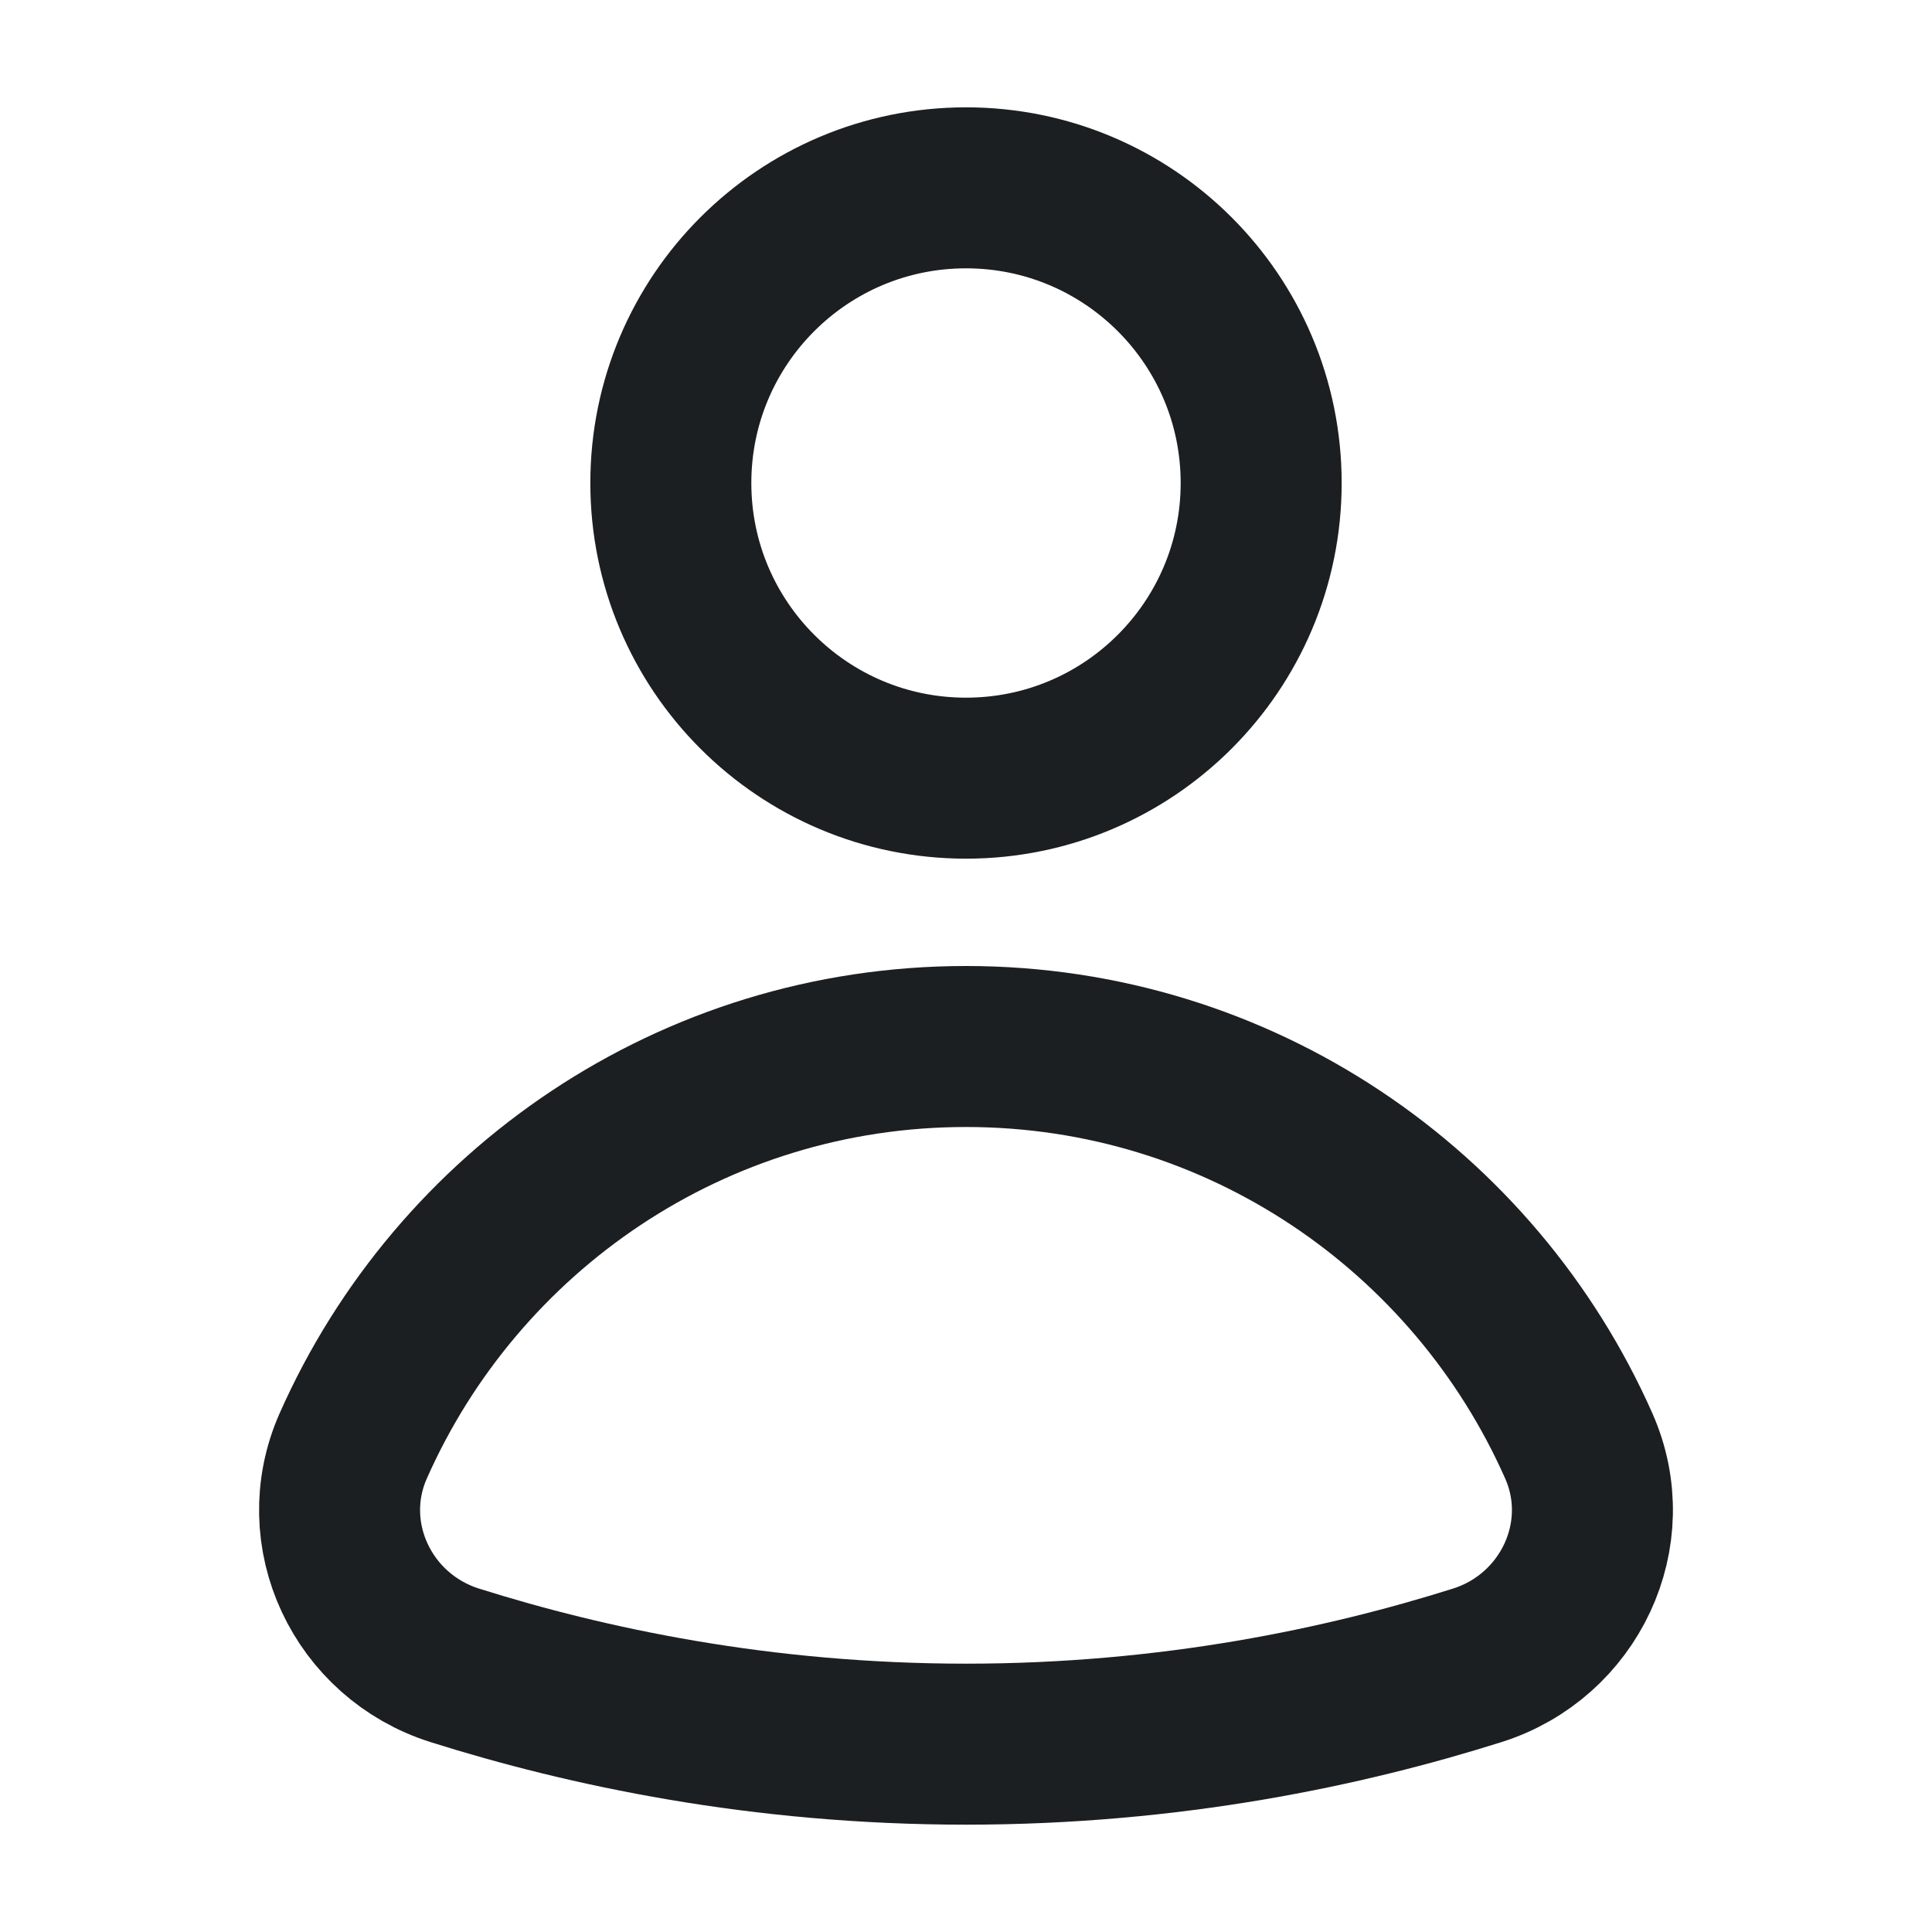
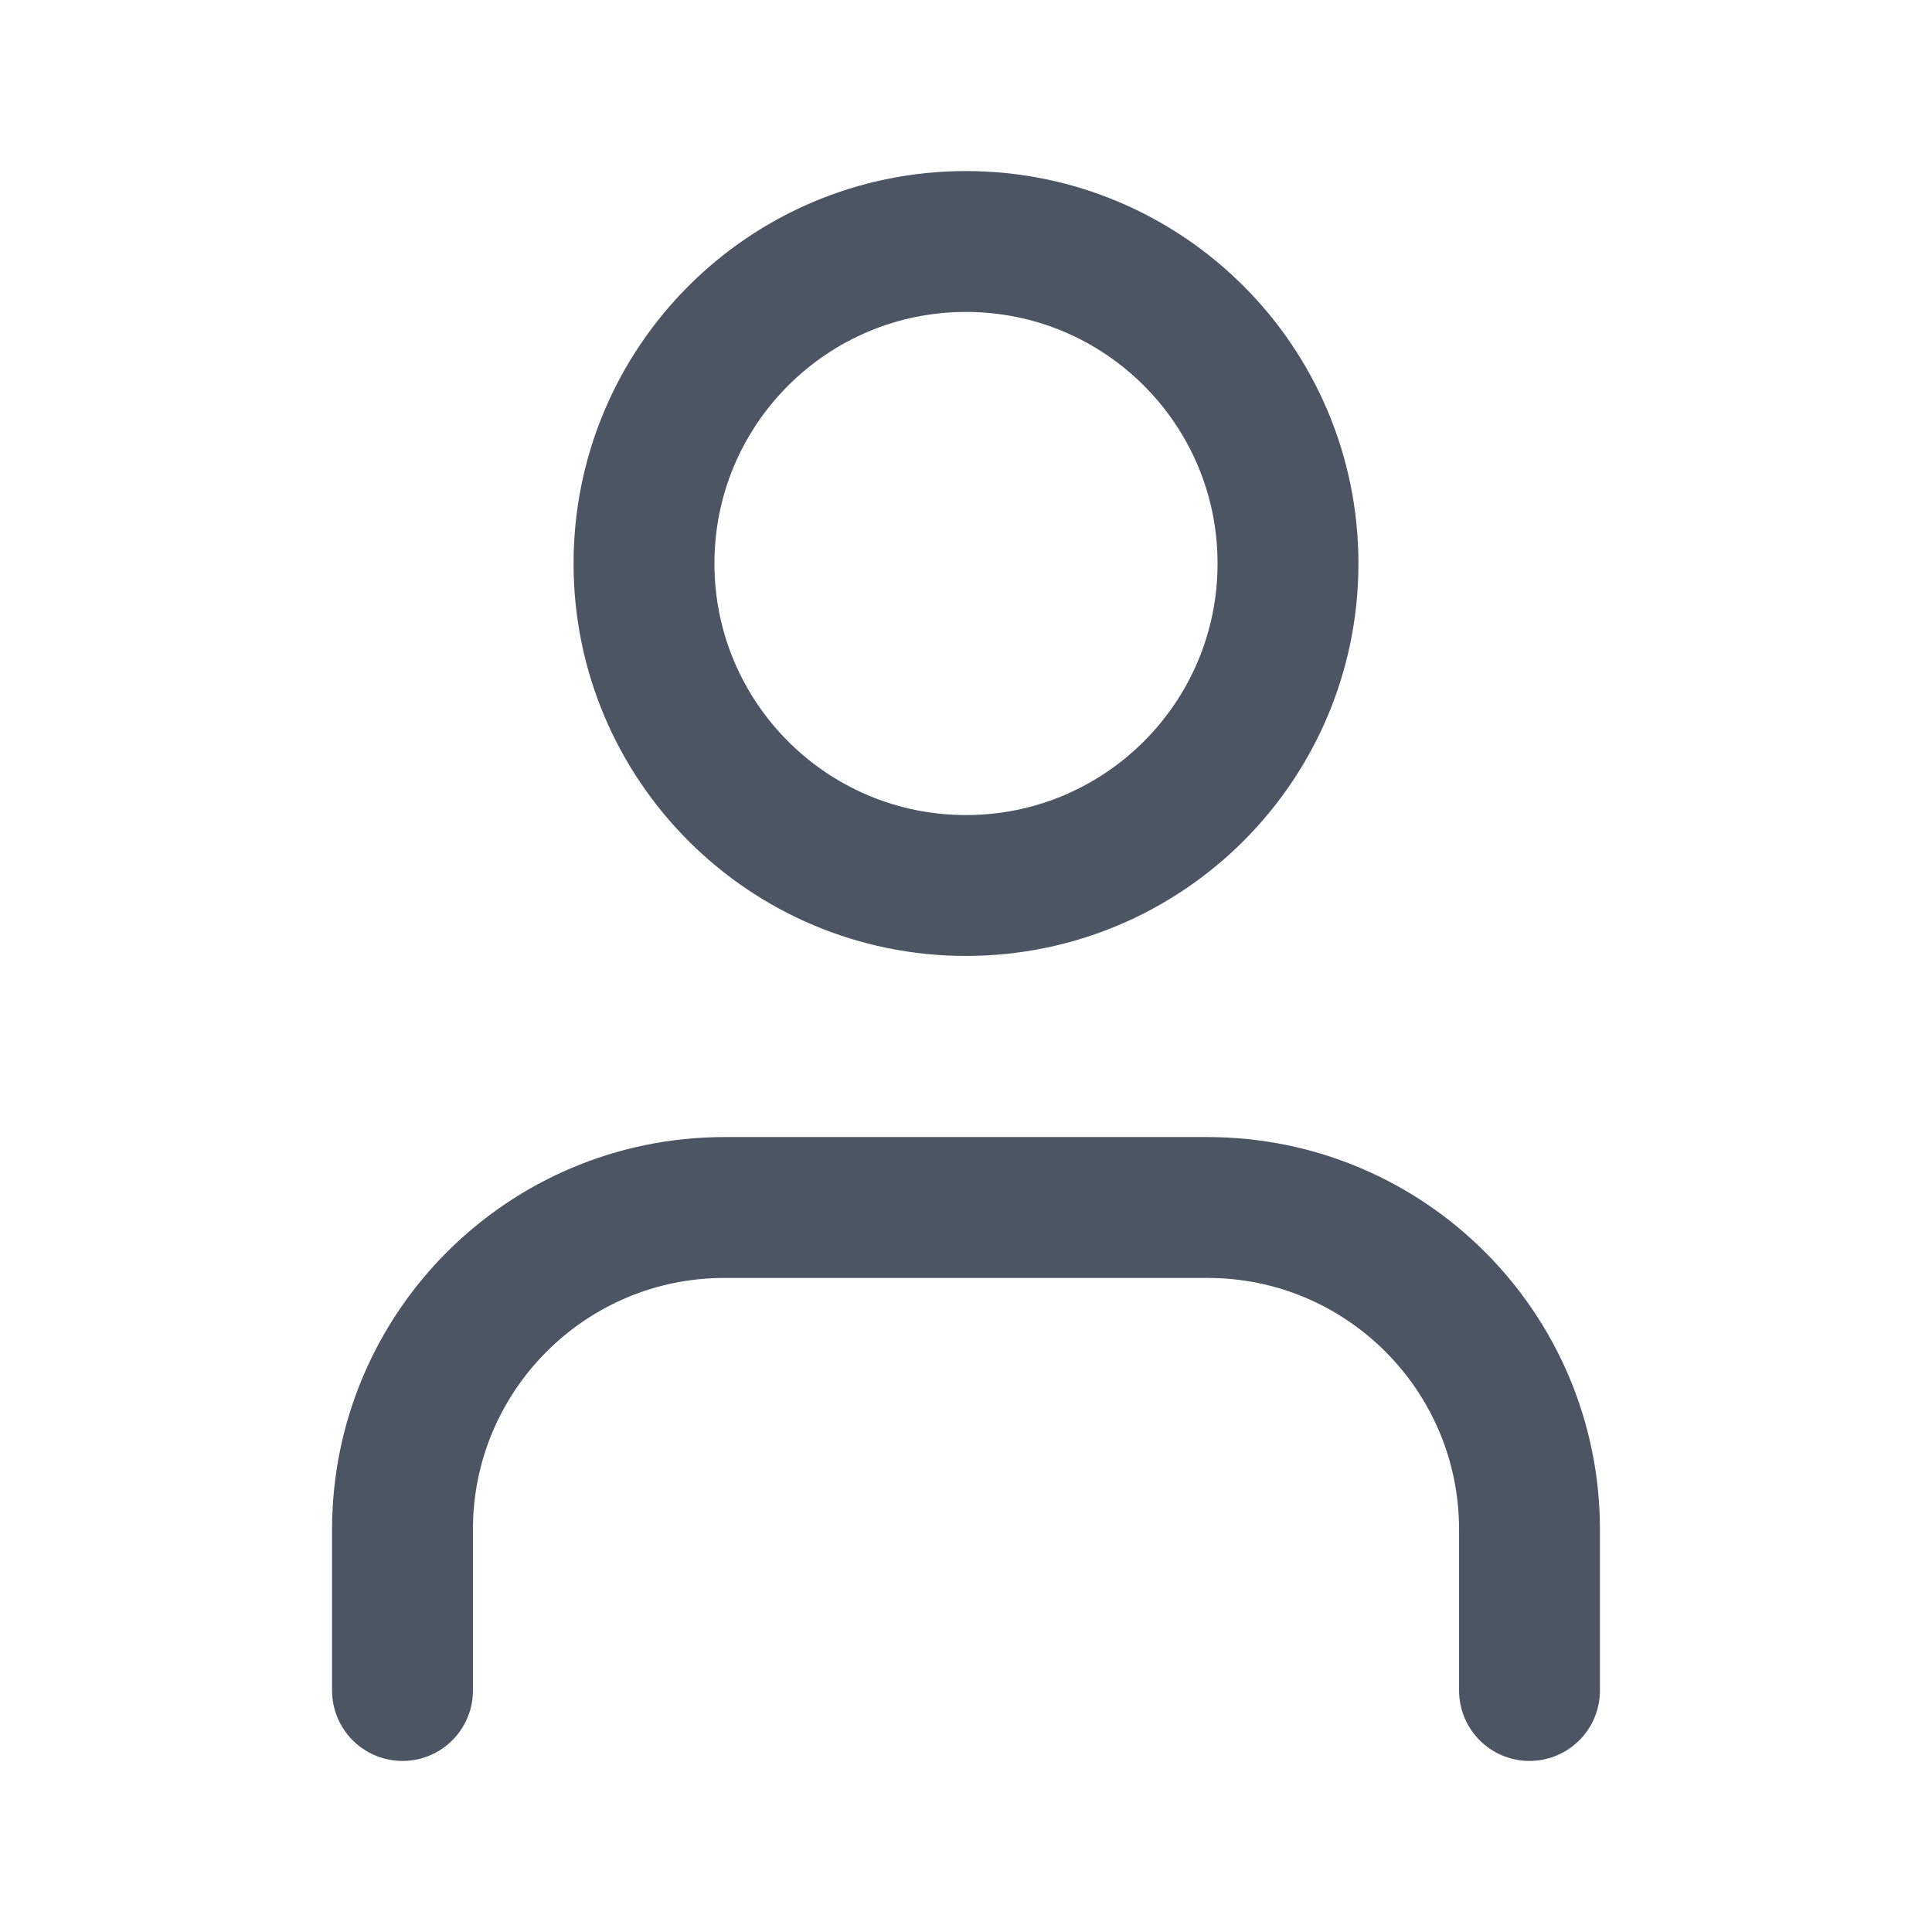
- <svg xmlns="http://www.w3.org/2000/svg" x="0px" y="0px" width="18px" height="18px" viewBox="0 0 18 18">
-   <circle cx="9" cy="4.5" r="2.75" fill="none" stroke="#1c1f21" stroke-linecap="round" stroke-linejoin="round" stroke-width="1.5" data-color="color-2" />
-   <path d="M13.762,15.516c.86-.271,1.312-1.221,.947-2.045-.97-2.191-3.159-3.721-5.709-3.721s-4.739,1.53-5.709,3.721c-.365,.825,.087,1.774,.947,2.045,1.225,.386,2.846,.734,4.762,.734s3.537-.348,4.762-.734Z" fill="none" stroke="#1c1f21" stroke-linecap="round" stroke-linejoin="round" stroke-width="1.5" />
+ <svg xmlns="http://www.w3.org/2000/svg" width="24" height="24" viewBox="0 0 24 24" fill="none" stroke="#4b5563" stroke-width="1.75" stroke-linecap="round" stroke-linejoin="round">
+   <path d="M19 21v-2a4 4 0 0 0-4-4H9a4 4 0 0 0-4 4v2" />
+   <circle cx="12" cy="7" r="4" />
</svg>
